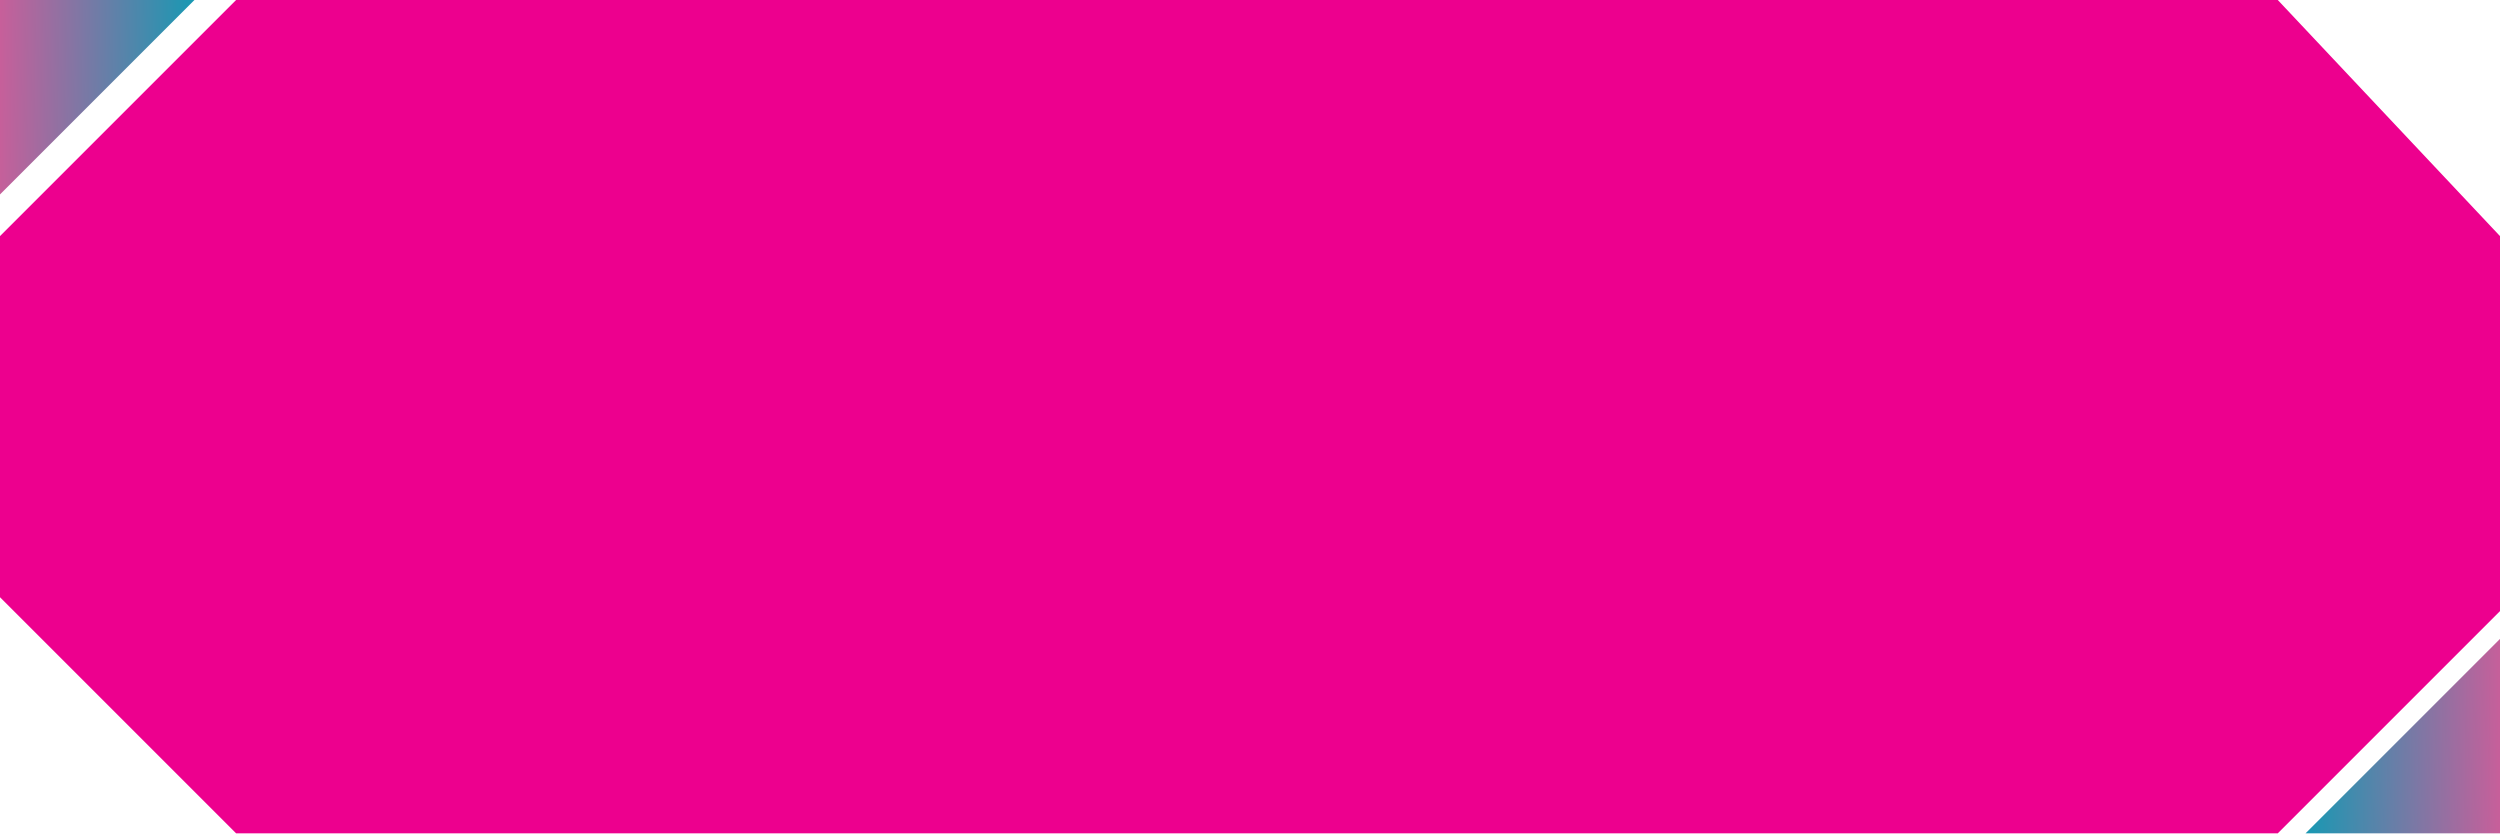
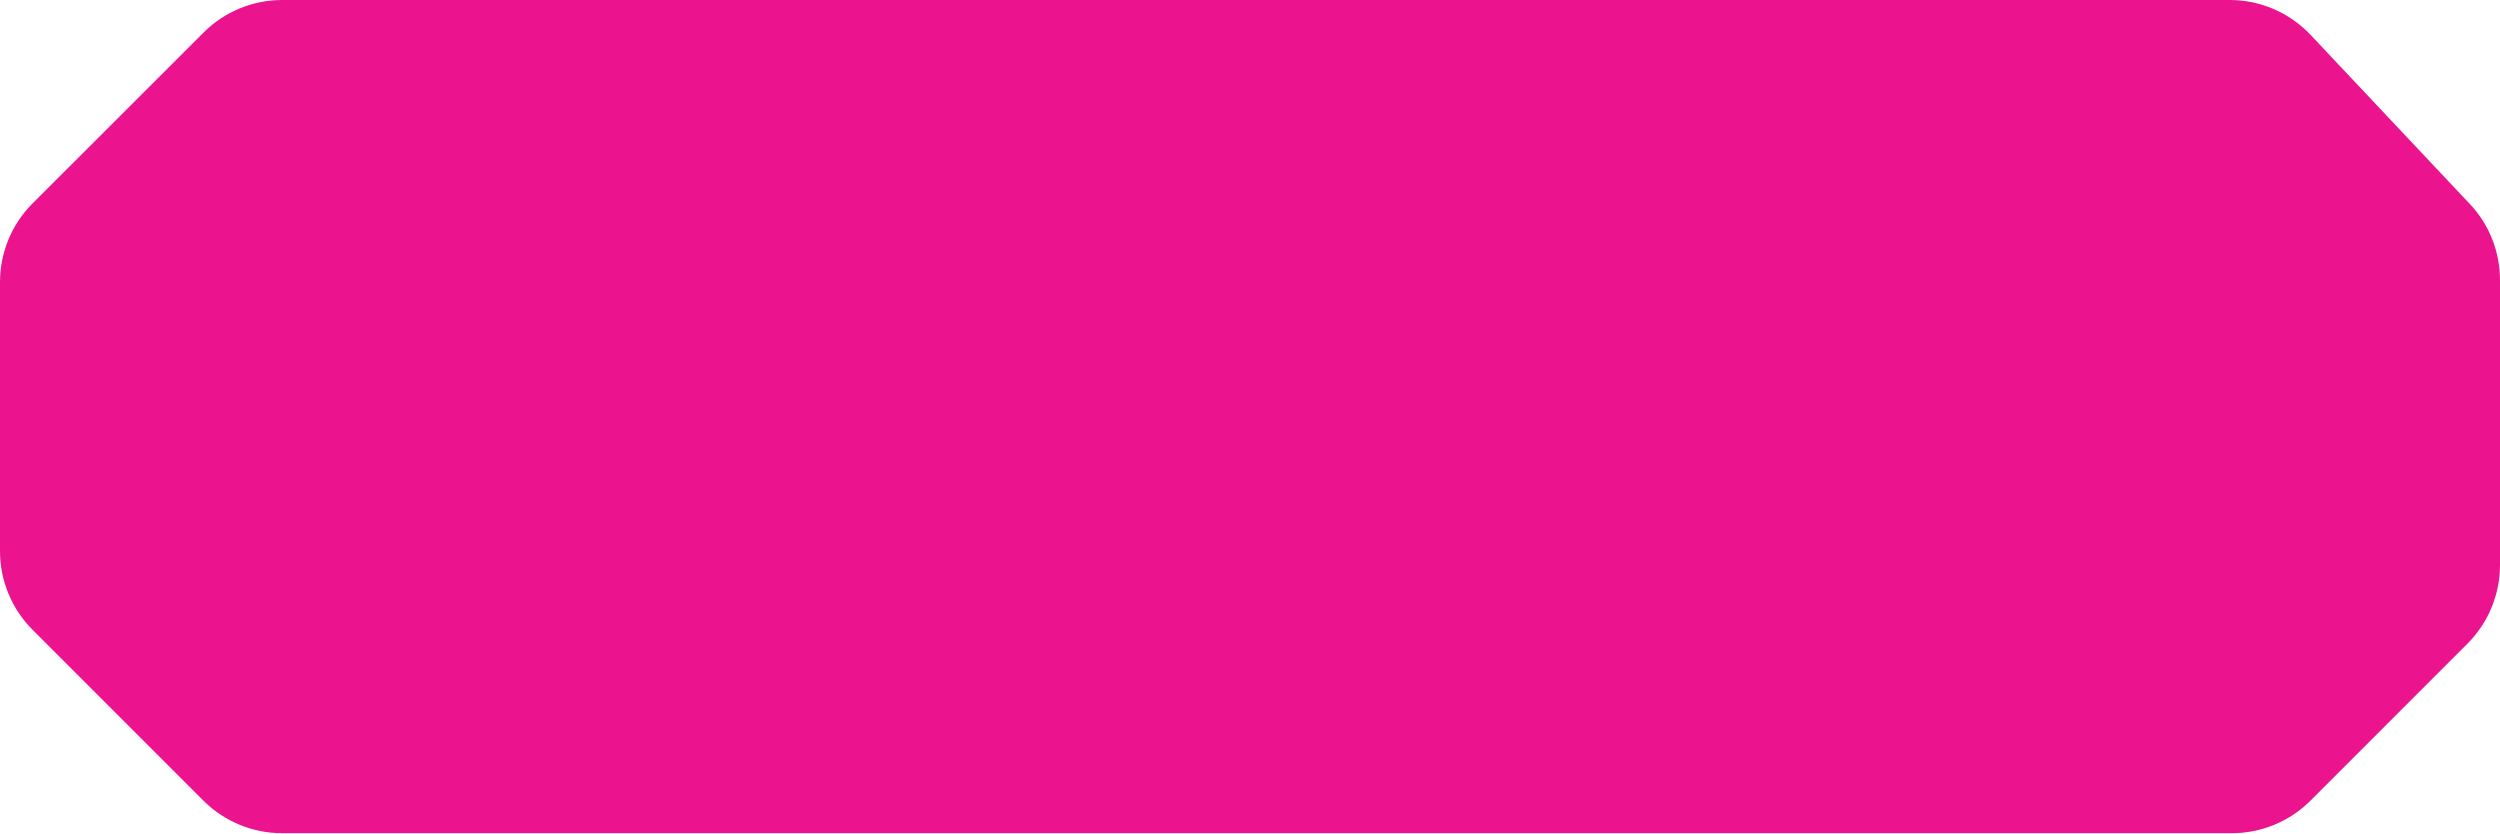
- <svg xmlns="http://www.w3.org/2000/svg" width="180" height="60" viewBox="0 0 180 60" fill="none">
-   <path d="M17 0H164L180 17V44L164 60H17L0 43V17L17 0Z" fill="url(#paint0_linear_1309_222)" />
-   <path d="M0 0H14L0 14V0Z" fill="url(#paint1_linear_1309_222)" />
-   <path d="M180 60H166L180 46V60Z" fill="url(#paint2_linear_1309_222)" />
+ <svg xmlns="http://www.w3.org/2000/svg" id="Layer_1" data-name="Layer 1" viewBox="0 0 180 60">
  <defs>
-     <linearGradient id="paint0_linear_1309_222" x1="6.0488e-07" y1="21.732" x2="180.047" y2="29.078" gradientUnits="userSpaceOnUse">
-       <stop stop-color="#ed008e" />
-       <stop offset="1" stop-color="#ed008e" />
-     </linearGradient>
-     <linearGradient id="paint1_linear_1309_222" x1="4.70463e-08" y1="5.071" x2="14.024" y2="5.262" gradientUnits="userSpaceOnUse">
-       <stop stop-color="#c75f9a" />
-       <stop offset="1" stop-color="#1799b3" />
-     </linearGradient>
-     <linearGradient id="paint2_linear_1309_222" x1="180" y1="54.929" x2="165.976" y2="54.738" gradientUnits="userSpaceOnUse">
-       <stop stop-color="#c75f9a" />
-       <stop offset="1" stop-color="#1799b3" />
+     <style>
+       .cls-1 {
+         fill: url(#linear-gradient);
+         stroke-width: 0px;
+       }
+     </style>
+     <linearGradient id="linear-gradient" x1="-.06" y1="33.69" x2="179.73" y2="26.36" gradientTransform="translate(0 60) scale(1 -1)" gradientUnits="userSpaceOnUse">
+       <stop offset="0" stop-color="#eb148e" />
+       <stop offset="1" stop-color="#eb148e" />
    </linearGradient>
  </defs>
+   <path class="cls-1" d="M20.31,0h140.23c2.21,0,4.31.91,5.83,2.52l11.46,12.17c1.4,1.48,2.17,3.45,2.17,5.48v20.51c0,2.12-.84,4.16-2.34,5.66l-11.31,11.31c-1.5,1.5-3.54,2.34-5.66,2.34H20.31c-2.12,0-4.16-.84-5.66-2.34l-12.31-12.31c-1.5-1.5-2.34-3.54-2.34-5.66v-19.37c0-2.12.84-4.16,2.34-5.66L14.66,2.34c1.5-1.5,3.54-2.34,5.66-2.34Z" />
</svg>
